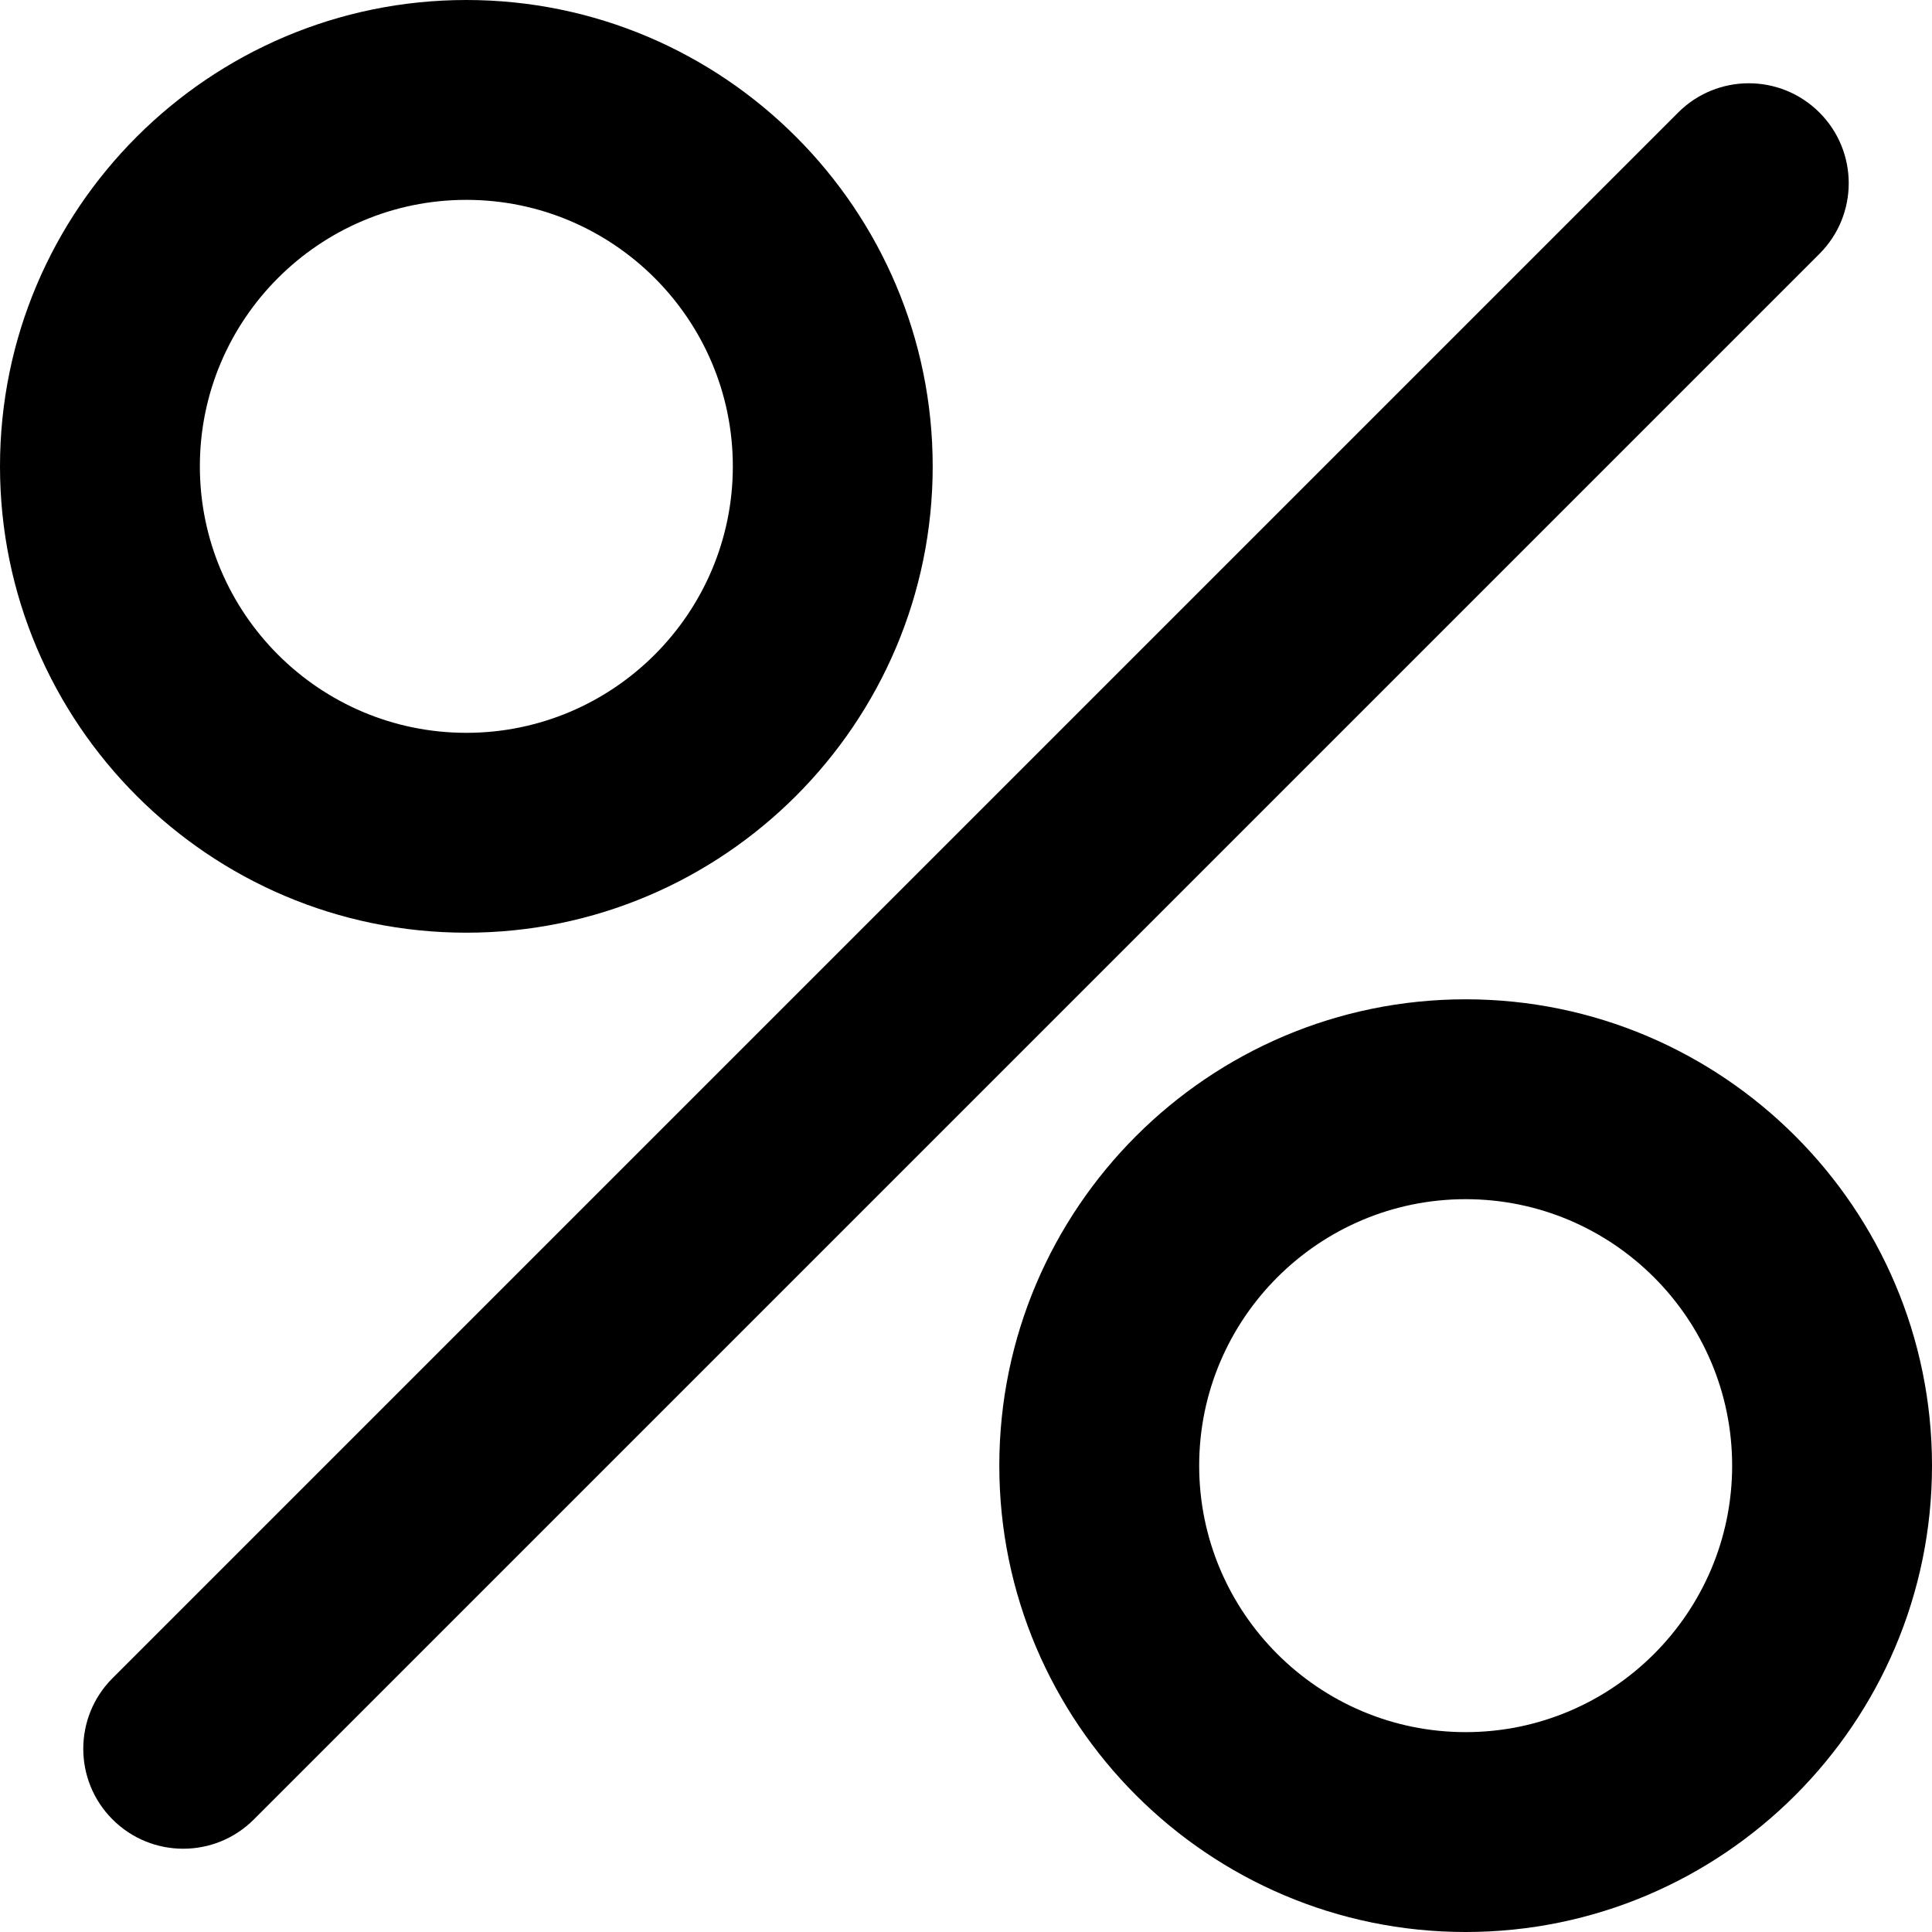
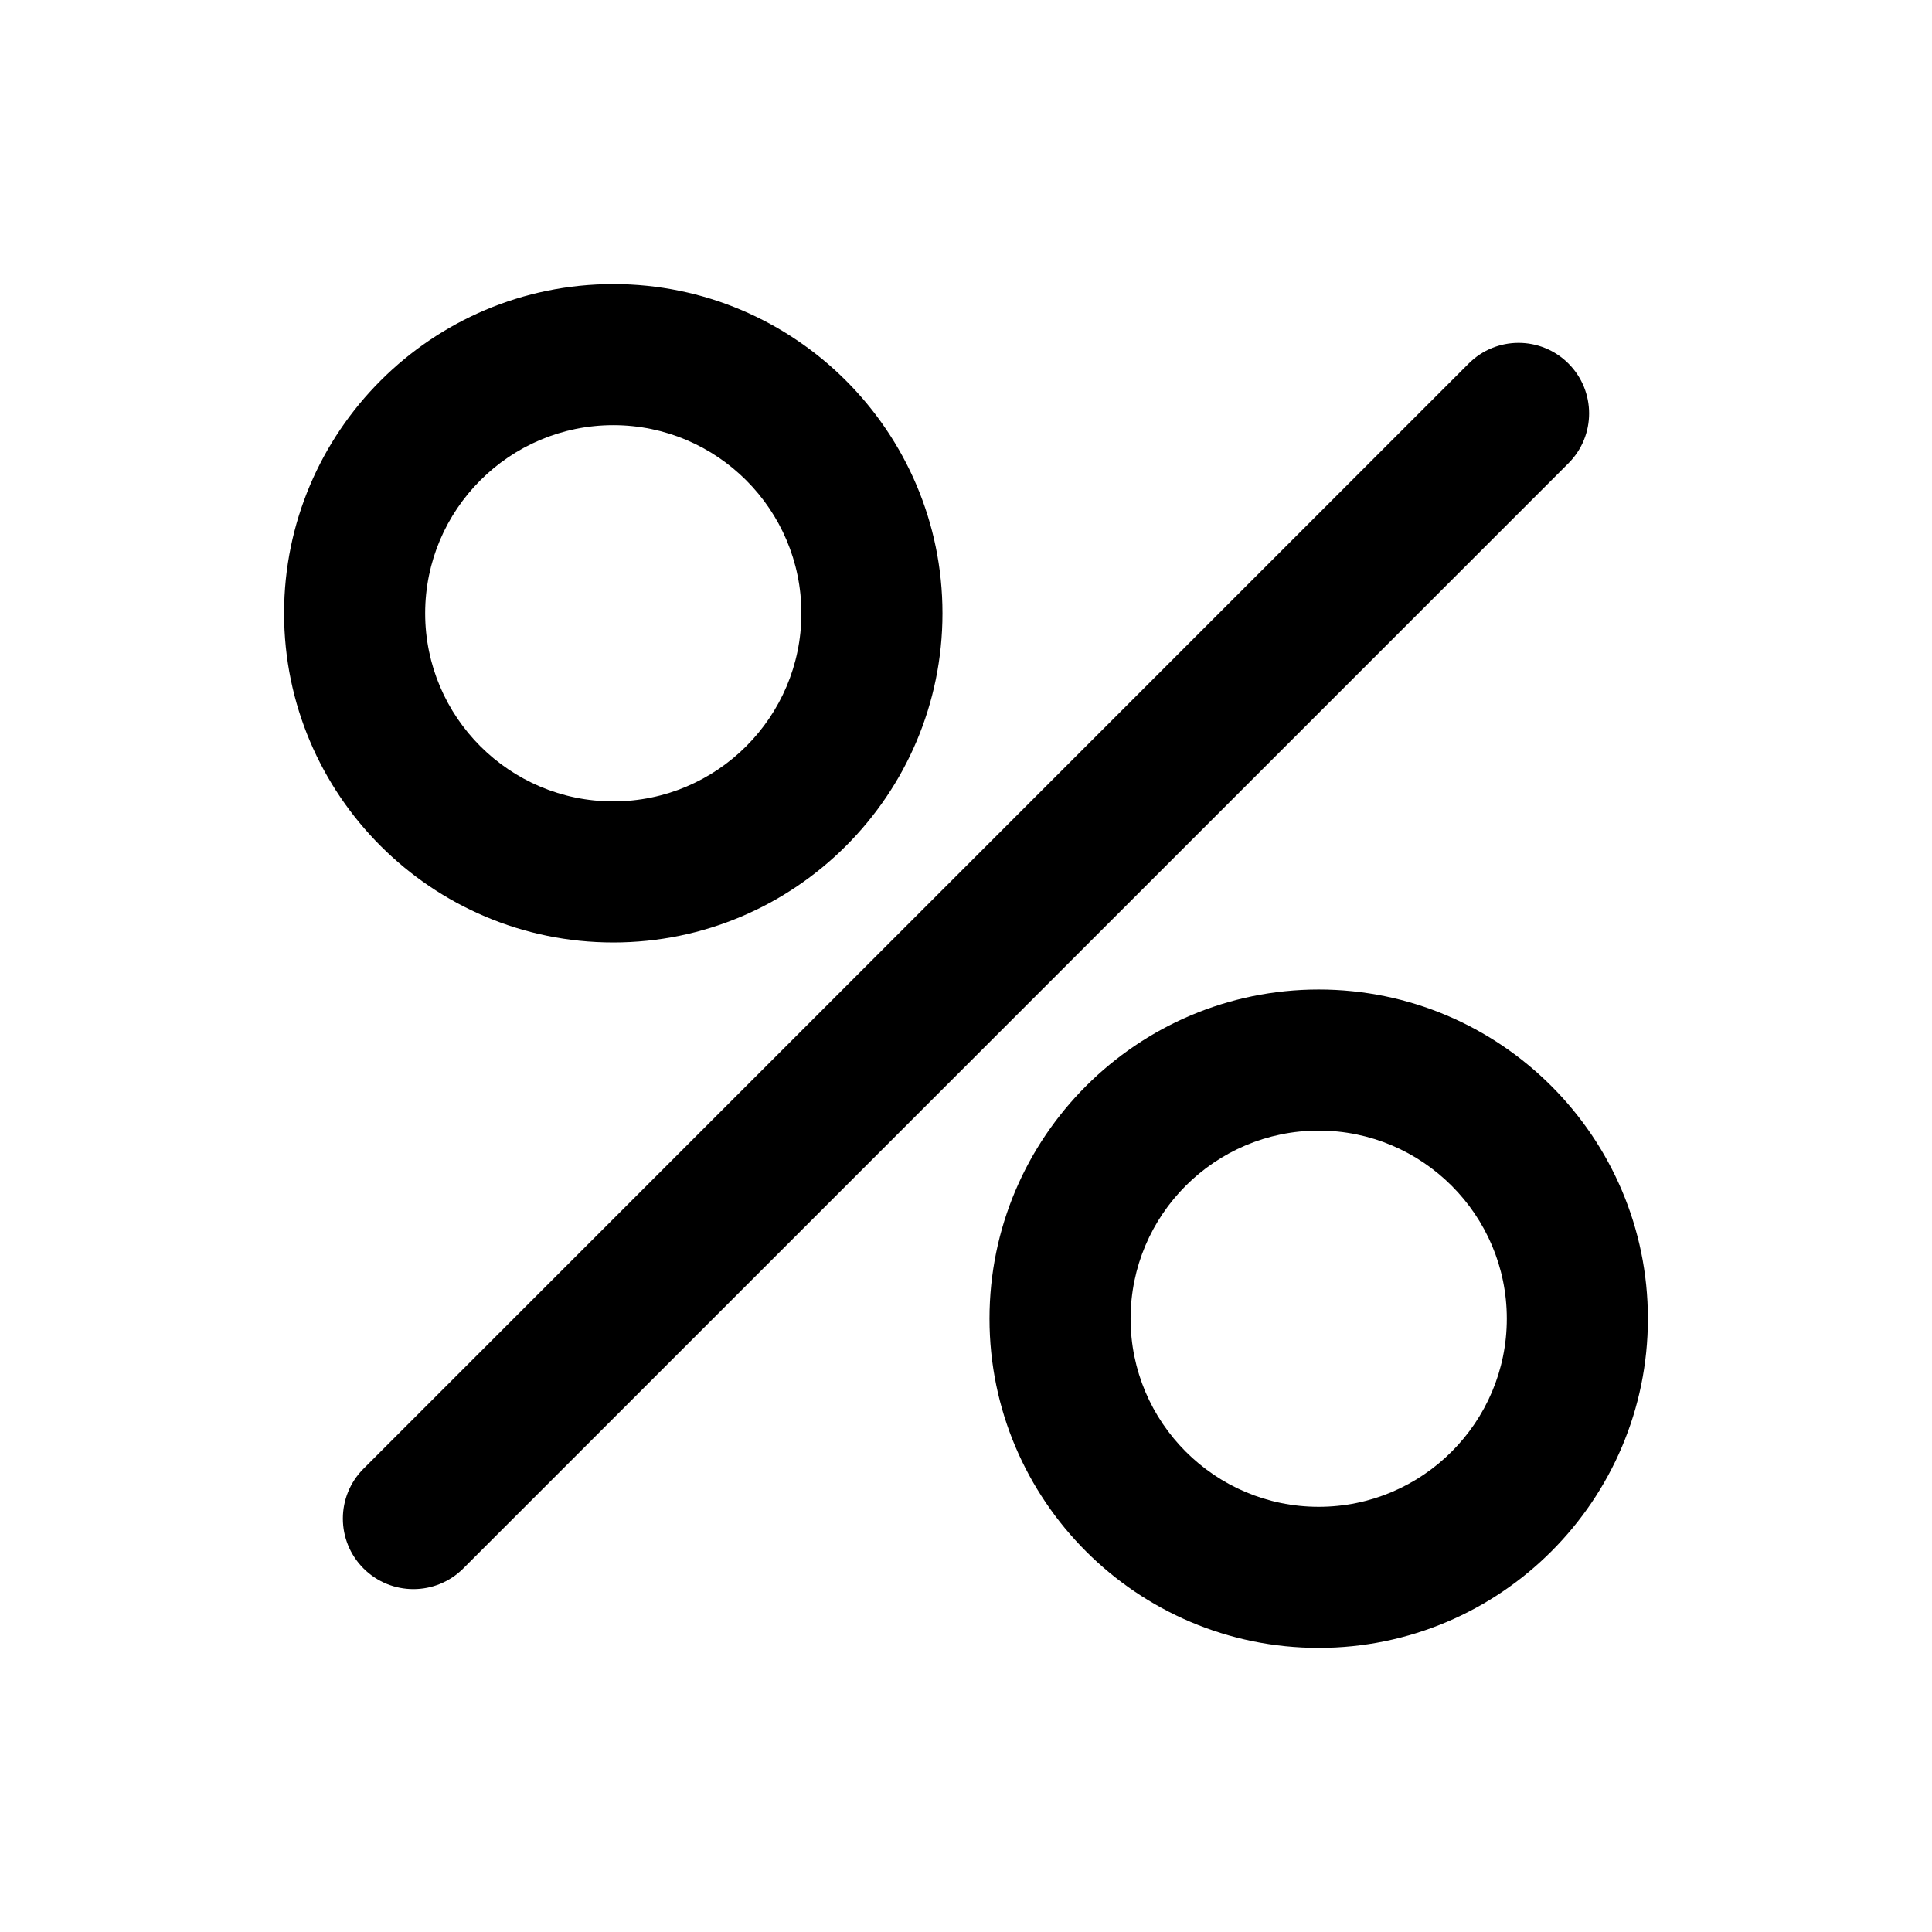
- <svg xmlns="http://www.w3.org/2000/svg" version="1.1" id="Capa_1" x="0px" y="0px" width="394.4px" height="394.4px" viewBox="0 0 394.4 394.4" style="enable-background:new 0 0 394.4 394.4;" xml:space="preserve">
-   <g>
-     <path d="M37.4,377.4c-5.223,0-10.438-1.992-14.423-5.977c-7.97-7.963-7.97-20.883,0-28.846l319.6-319.601   c7.97-7.97,20.876-7.97,28.846,0c7.97,7.962,7.97,20.882,0,28.845l-319.6,319.601C47.838,375.408,42.623,377.4,37.4,377.4z    M394.4,299.199c0-52.496-42.704-95.199-95.2-95.199S204,246.703,204,299.199s42.704,95.201,95.2,95.201   S394.4,351.695,394.4,299.199z M353.601,299.199c0,29.996-24.405,54.4-54.4,54.4s-54.4-24.404-54.4-54.4   c0-29.994,24.405-54.398,54.4-54.398S353.601,269.205,353.601,299.199z M190.4,95.2C190.4,42.704,147.696,0,95.2,0S0,42.704,0,95.2   s42.704,95.2,95.2,95.2S190.4,147.696,190.4,95.2z M149.6,95.2c0,29.995-24.405,54.4-54.4,54.4s-54.4-24.405-54.4-54.4   s24.405-54.4,54.4-54.4S149.6,65.206,149.6,95.2z" />
+ <svg xmlns="http://www.w3.org/2000/svg" version="1.1" id="Capa_1" x="0px" y="0px" width="24" height="24" viewBox="0 0 26.667 26.667" xml:space="preserve">
+   <defs id="defs39" />
+   <g id="g4" transform="matrix(0.04772908,0,0,0.04772908,3.921159,3.921159)">
+     <path d="m 37.4,377.4 c -5.223,0 -10.438,-1.992 -14.423,-5.977 -7.97,-7.963 -7.97,-20.883 0,-28.846 l 319.6,-319.601 c 7.97,-7.97 20.876,-7.97 28.846,0 7.97,7.962 7.97,20.882 0,28.845 l -319.6,319.601 c -3.985,3.986 -9.2,5.978 -14.423,5.978 z m 357,-78.201 C 394.4,246.703 351.696,204 299.2,204 c -52.496,0 -95.2,42.703 -95.2,95.199 0,52.496 42.704,95.201 95.2,95.201 52.496,0 95.2,-42.705 95.2,-95.201 z m -40.799,0 c 0,29.996 -24.405,54.4 -54.4,54.4 -29.995,0 -54.4,-24.404 -54.4,-54.4 0,-29.994 24.405,-54.398 54.4,-54.398 29.995,0 54.4,24.404 54.4,54.398 z M 190.4,95.2 C 190.4,42.704 147.696,0 95.2,0 42.704,0 0,42.704 0,95.2 c 0,52.496 42.704,95.2 95.2,95.2 52.496,0 95.2,-42.704 95.2,-95.2 z m -40.8,0 c 0,29.995 -24.405,54.4 -54.4,54.4 -29.995,0 -54.4,-24.405 -54.4,-54.4 0,-29.995 24.405,-54.4 54.4,-54.4 29.995,0 54.4,24.406 54.4,54.4 z" id="path2" />
  </g>
-   <g>
+   <g id="g6">
</g>
-   <g>
+   <g id="g8">
</g>
-   <g>
+   <g id="g10">
</g>
-   <g>
+   <g id="g12">
</g>
-   <g>
+   <g id="g14">
</g>
-   <g>
+   <g id="g16">
</g>
-   <g>
+   <g id="g18">
</g>
-   <g>
+   <g id="g20">
</g>
-   <g>
+   <g id="g22">
</g>
-   <g>
+   <g id="g24">
</g>
-   <g>
+   <g id="g26">
</g>
-   <g>
+   <g id="g28">
</g>
-   <g>
+   <g id="g30">
</g>
-   <g>
+   <g id="g32">
</g>
-   <g>
+   <g id="g34">
</g>
</svg>
